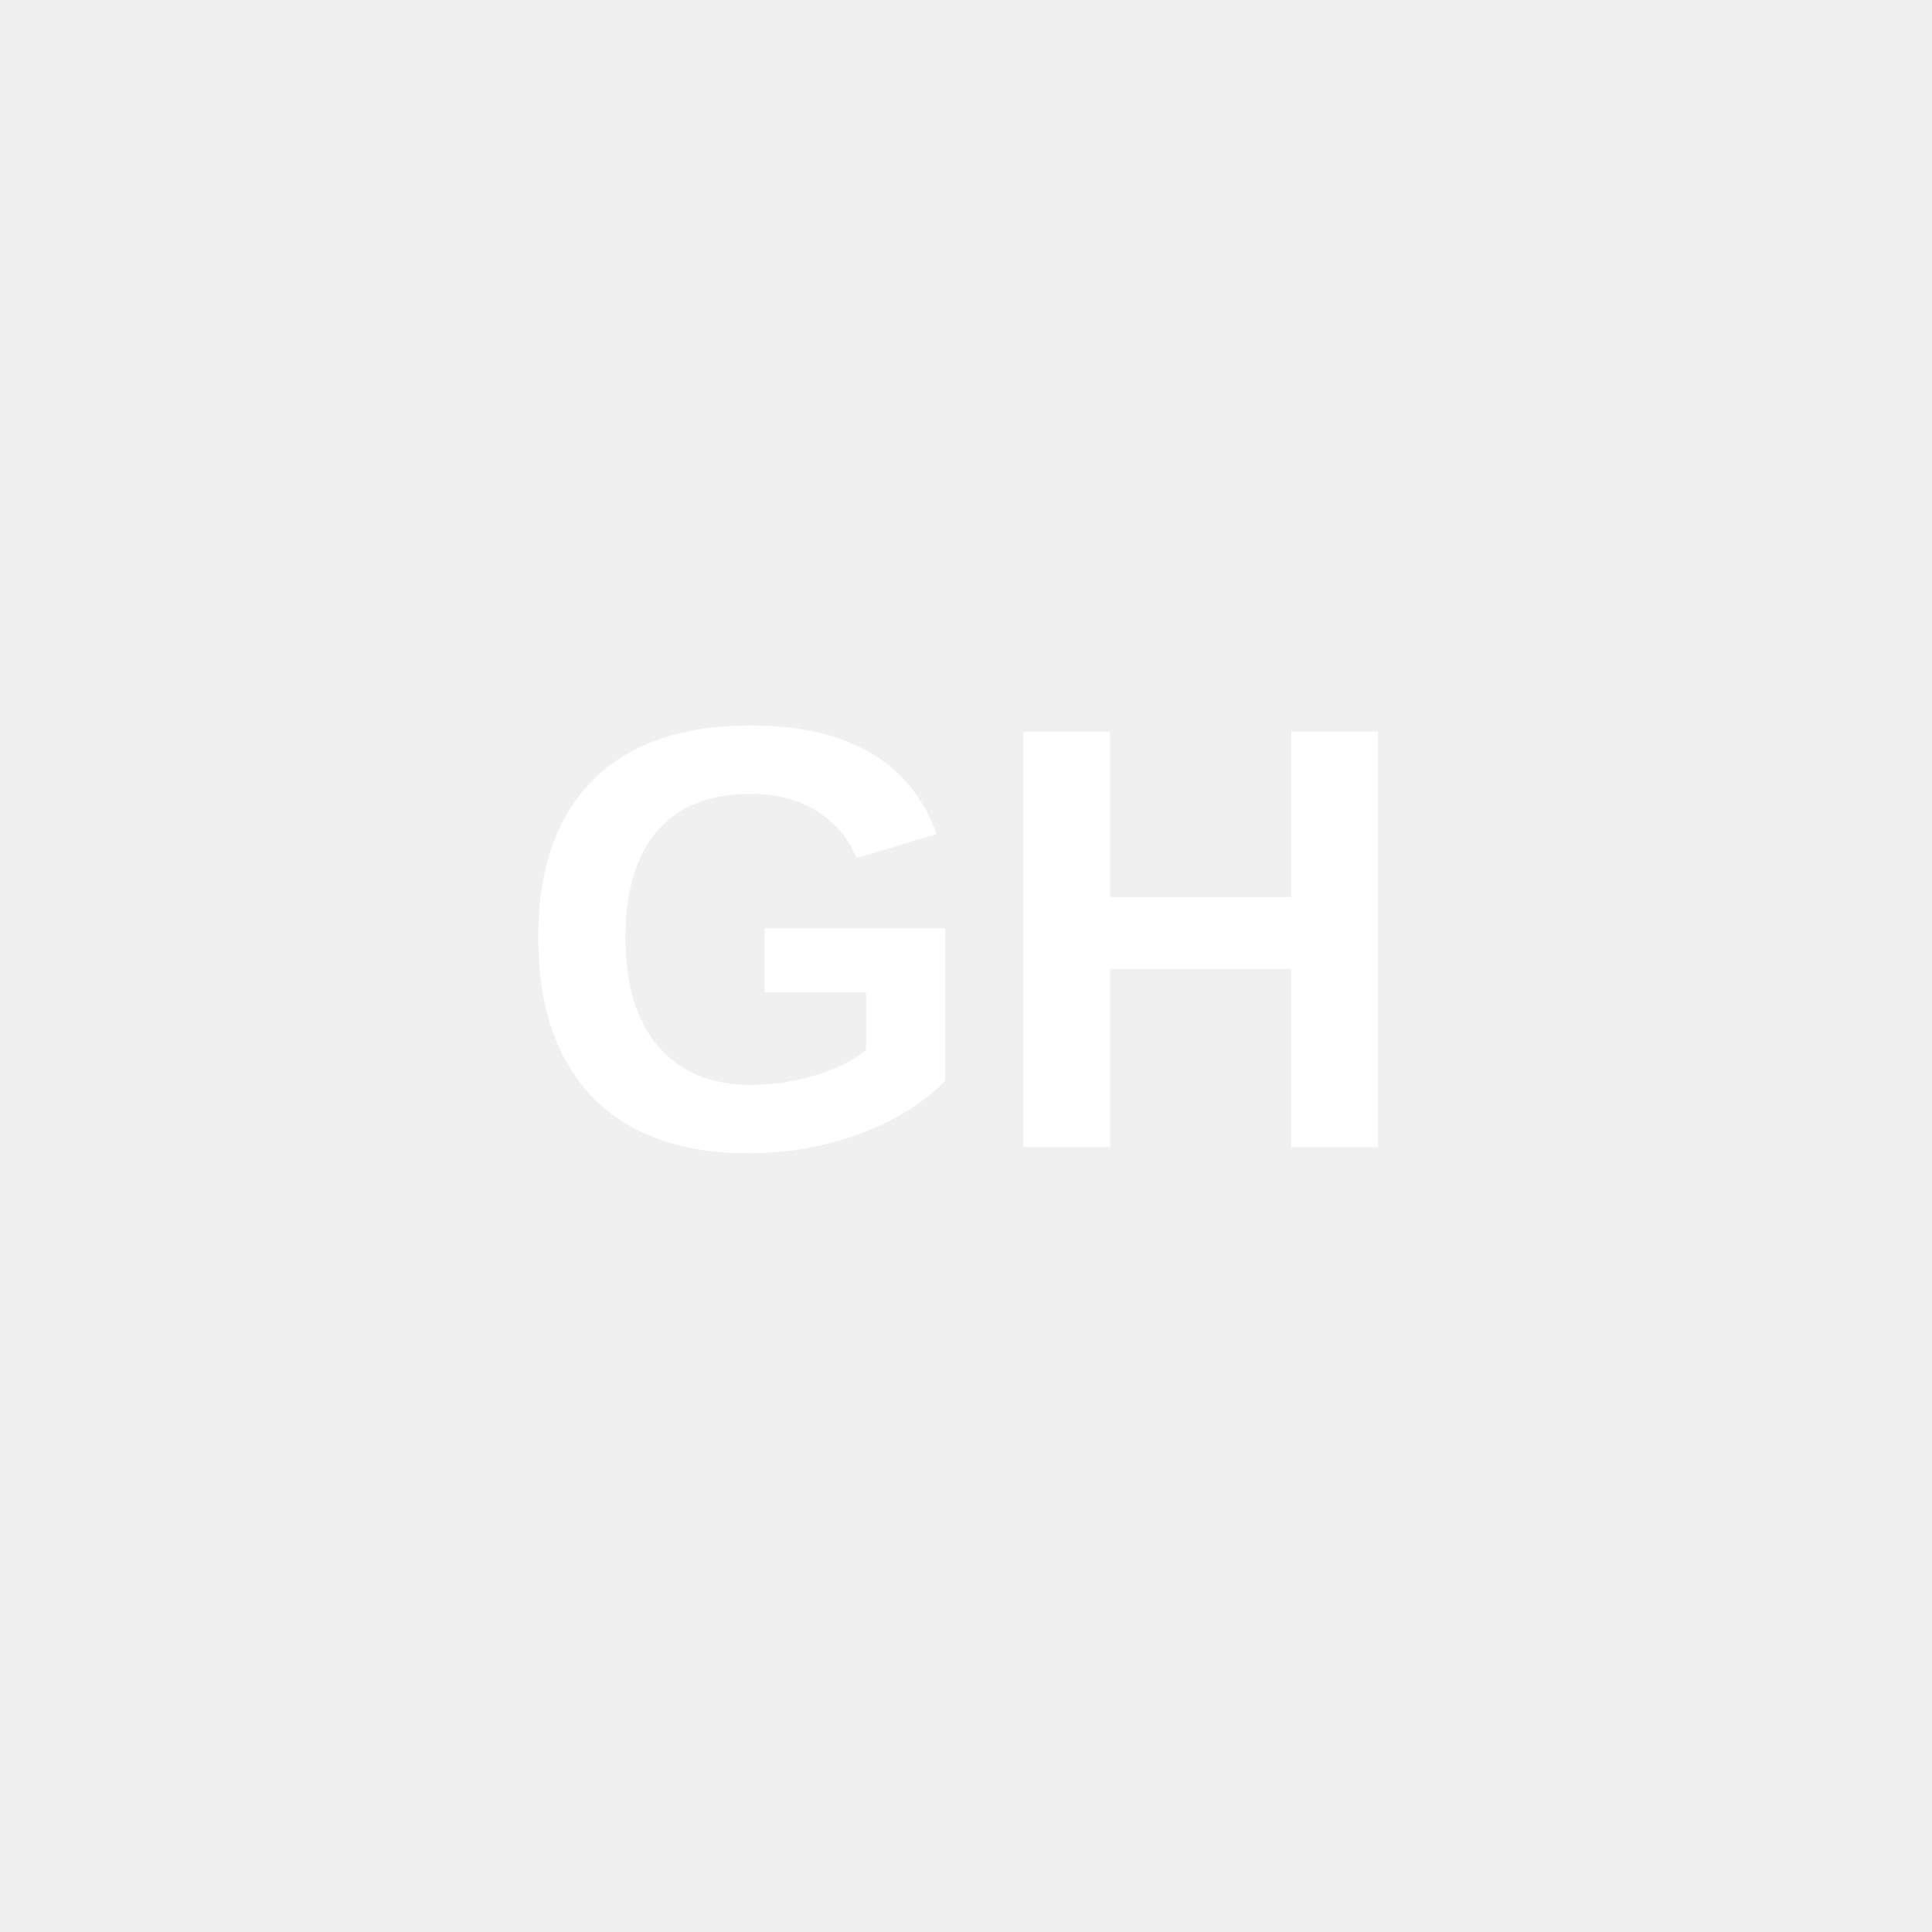
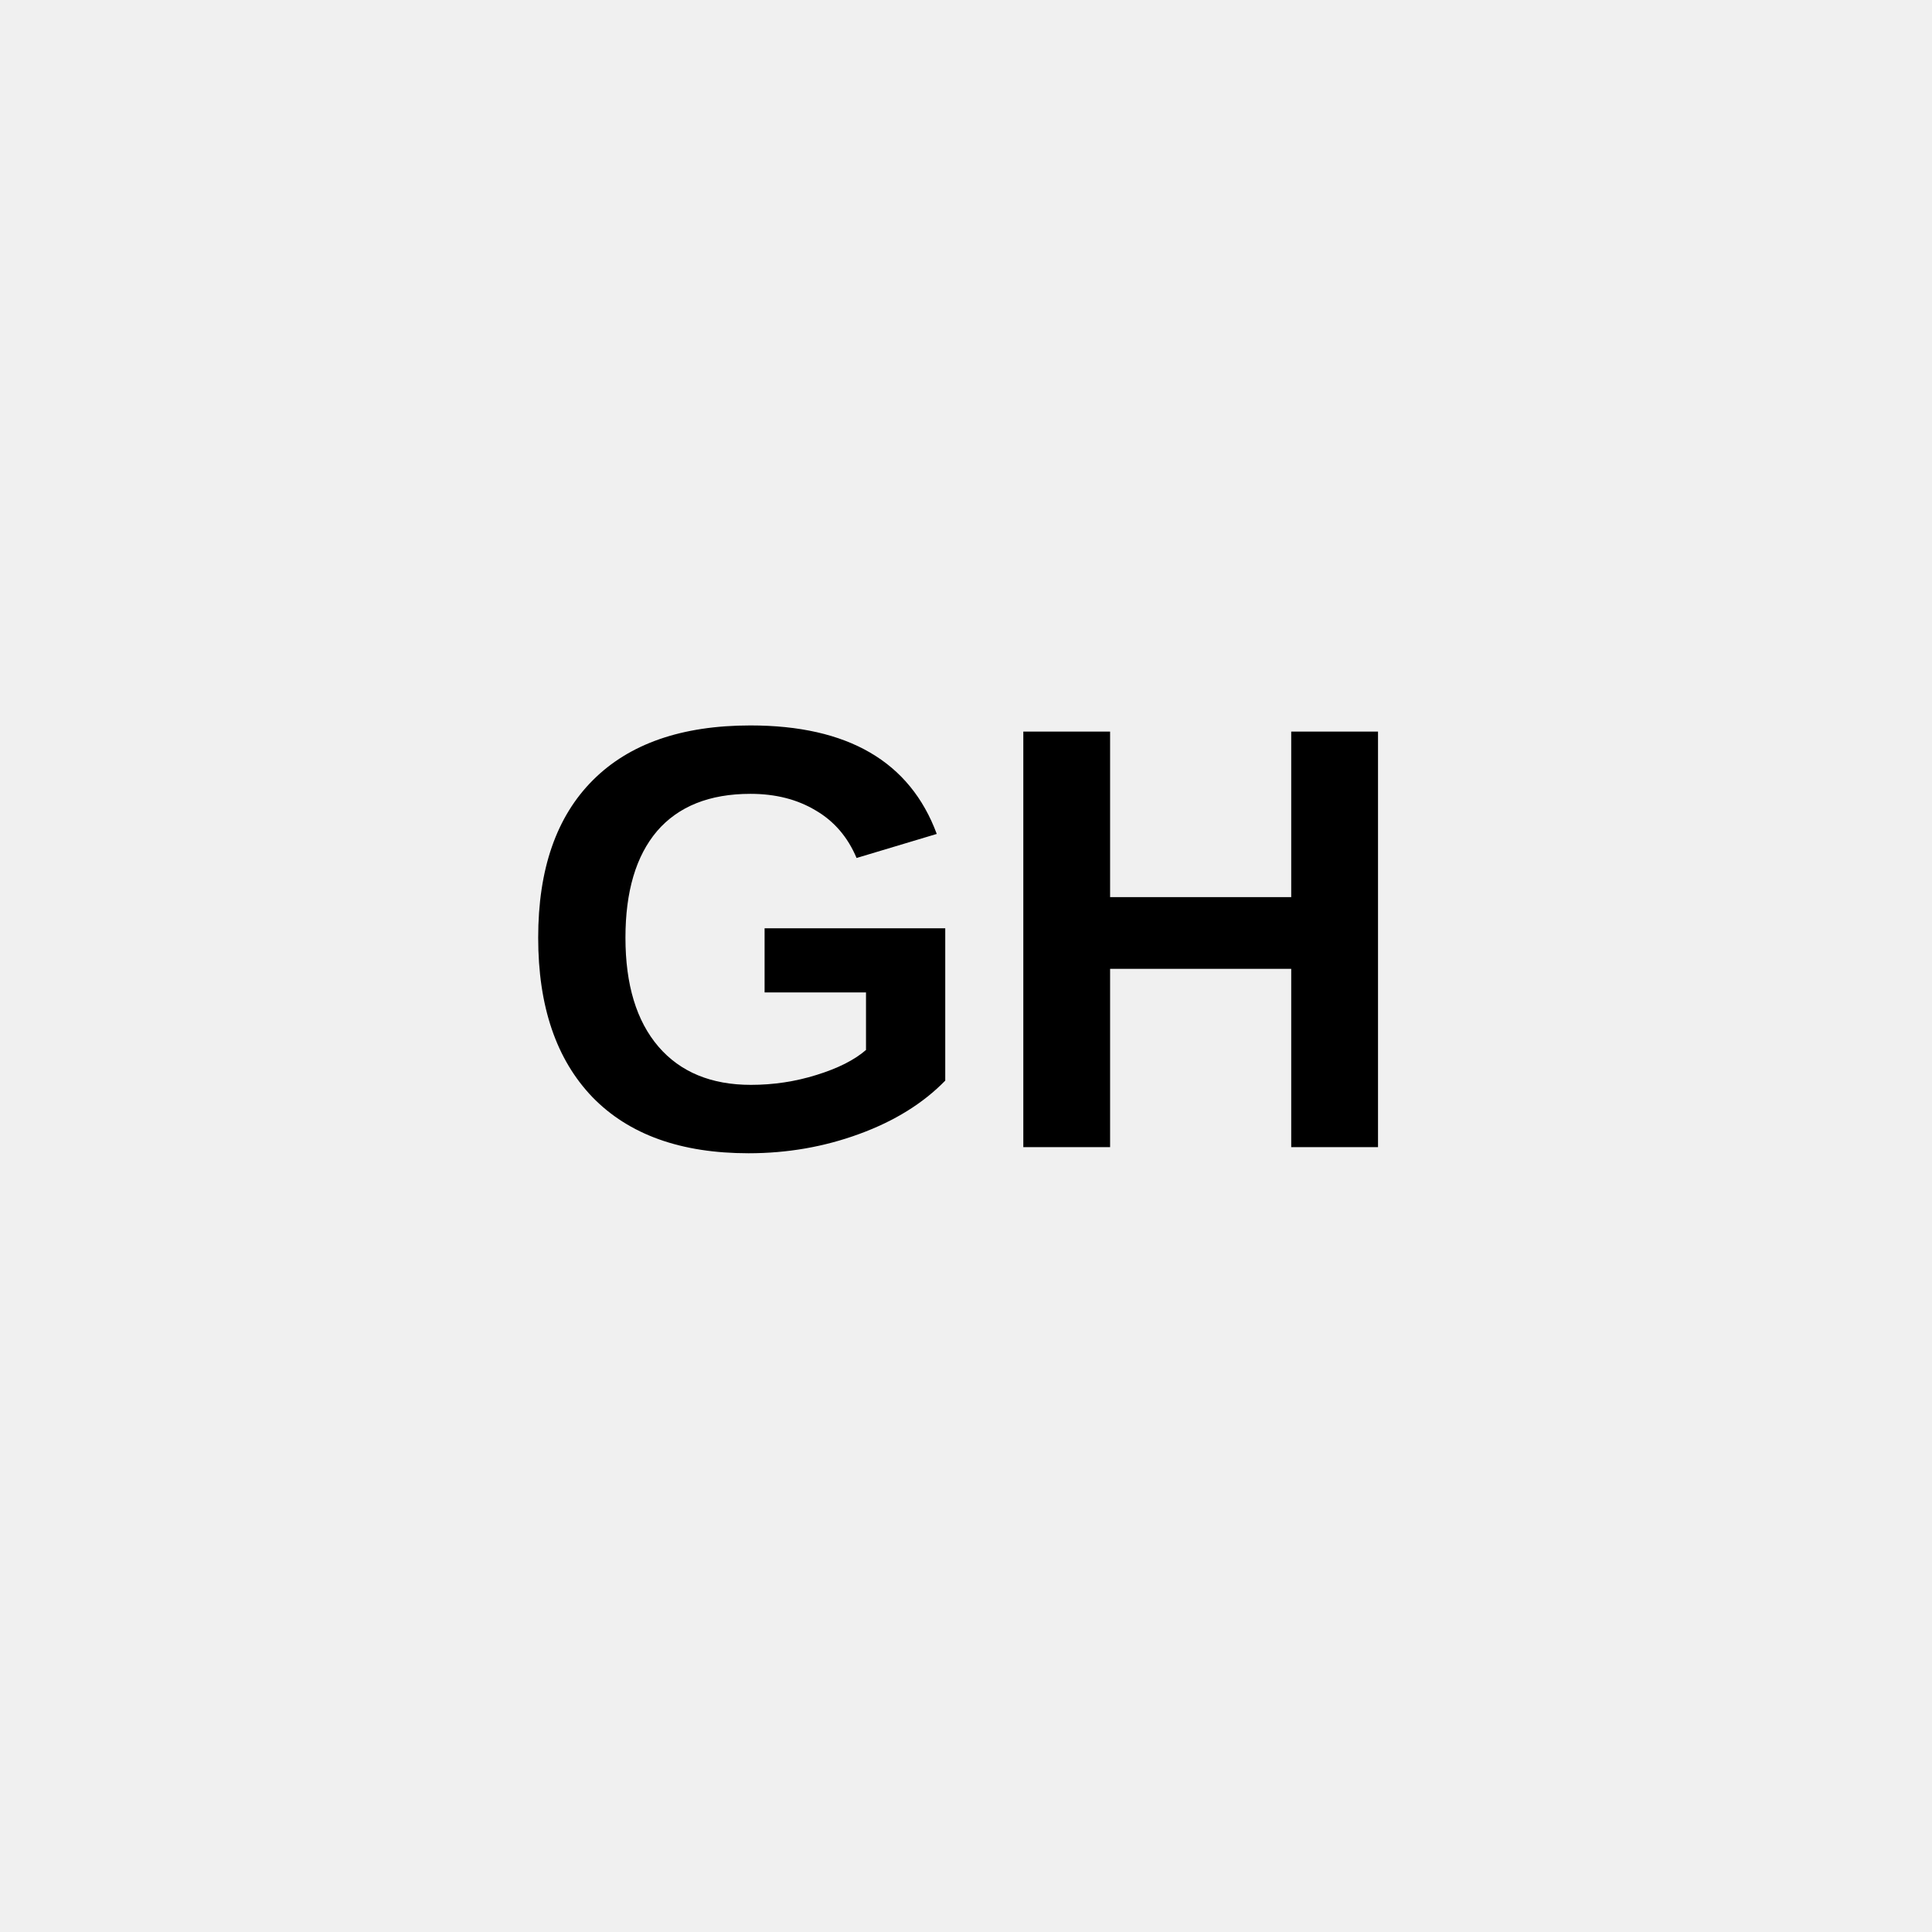
<svg xmlns="http://www.w3.org/2000/svg" viewBox="0 0 64 64">
  <rect fill="none" width="64" height="64" />
-   <text x="32" y="38" font-family="Arial, Helvetica, sans-serif" font-size="20" font-weight="700" text-anchor="middle" fill="#FFFFFF">GH</text>
+   <text x="32" y="38" font-family="Arial, Helvetica, sans-serif" font-size="20" font-weight="700" text-anchor="middle" fill="currentColor">GH</text>
</svg>
